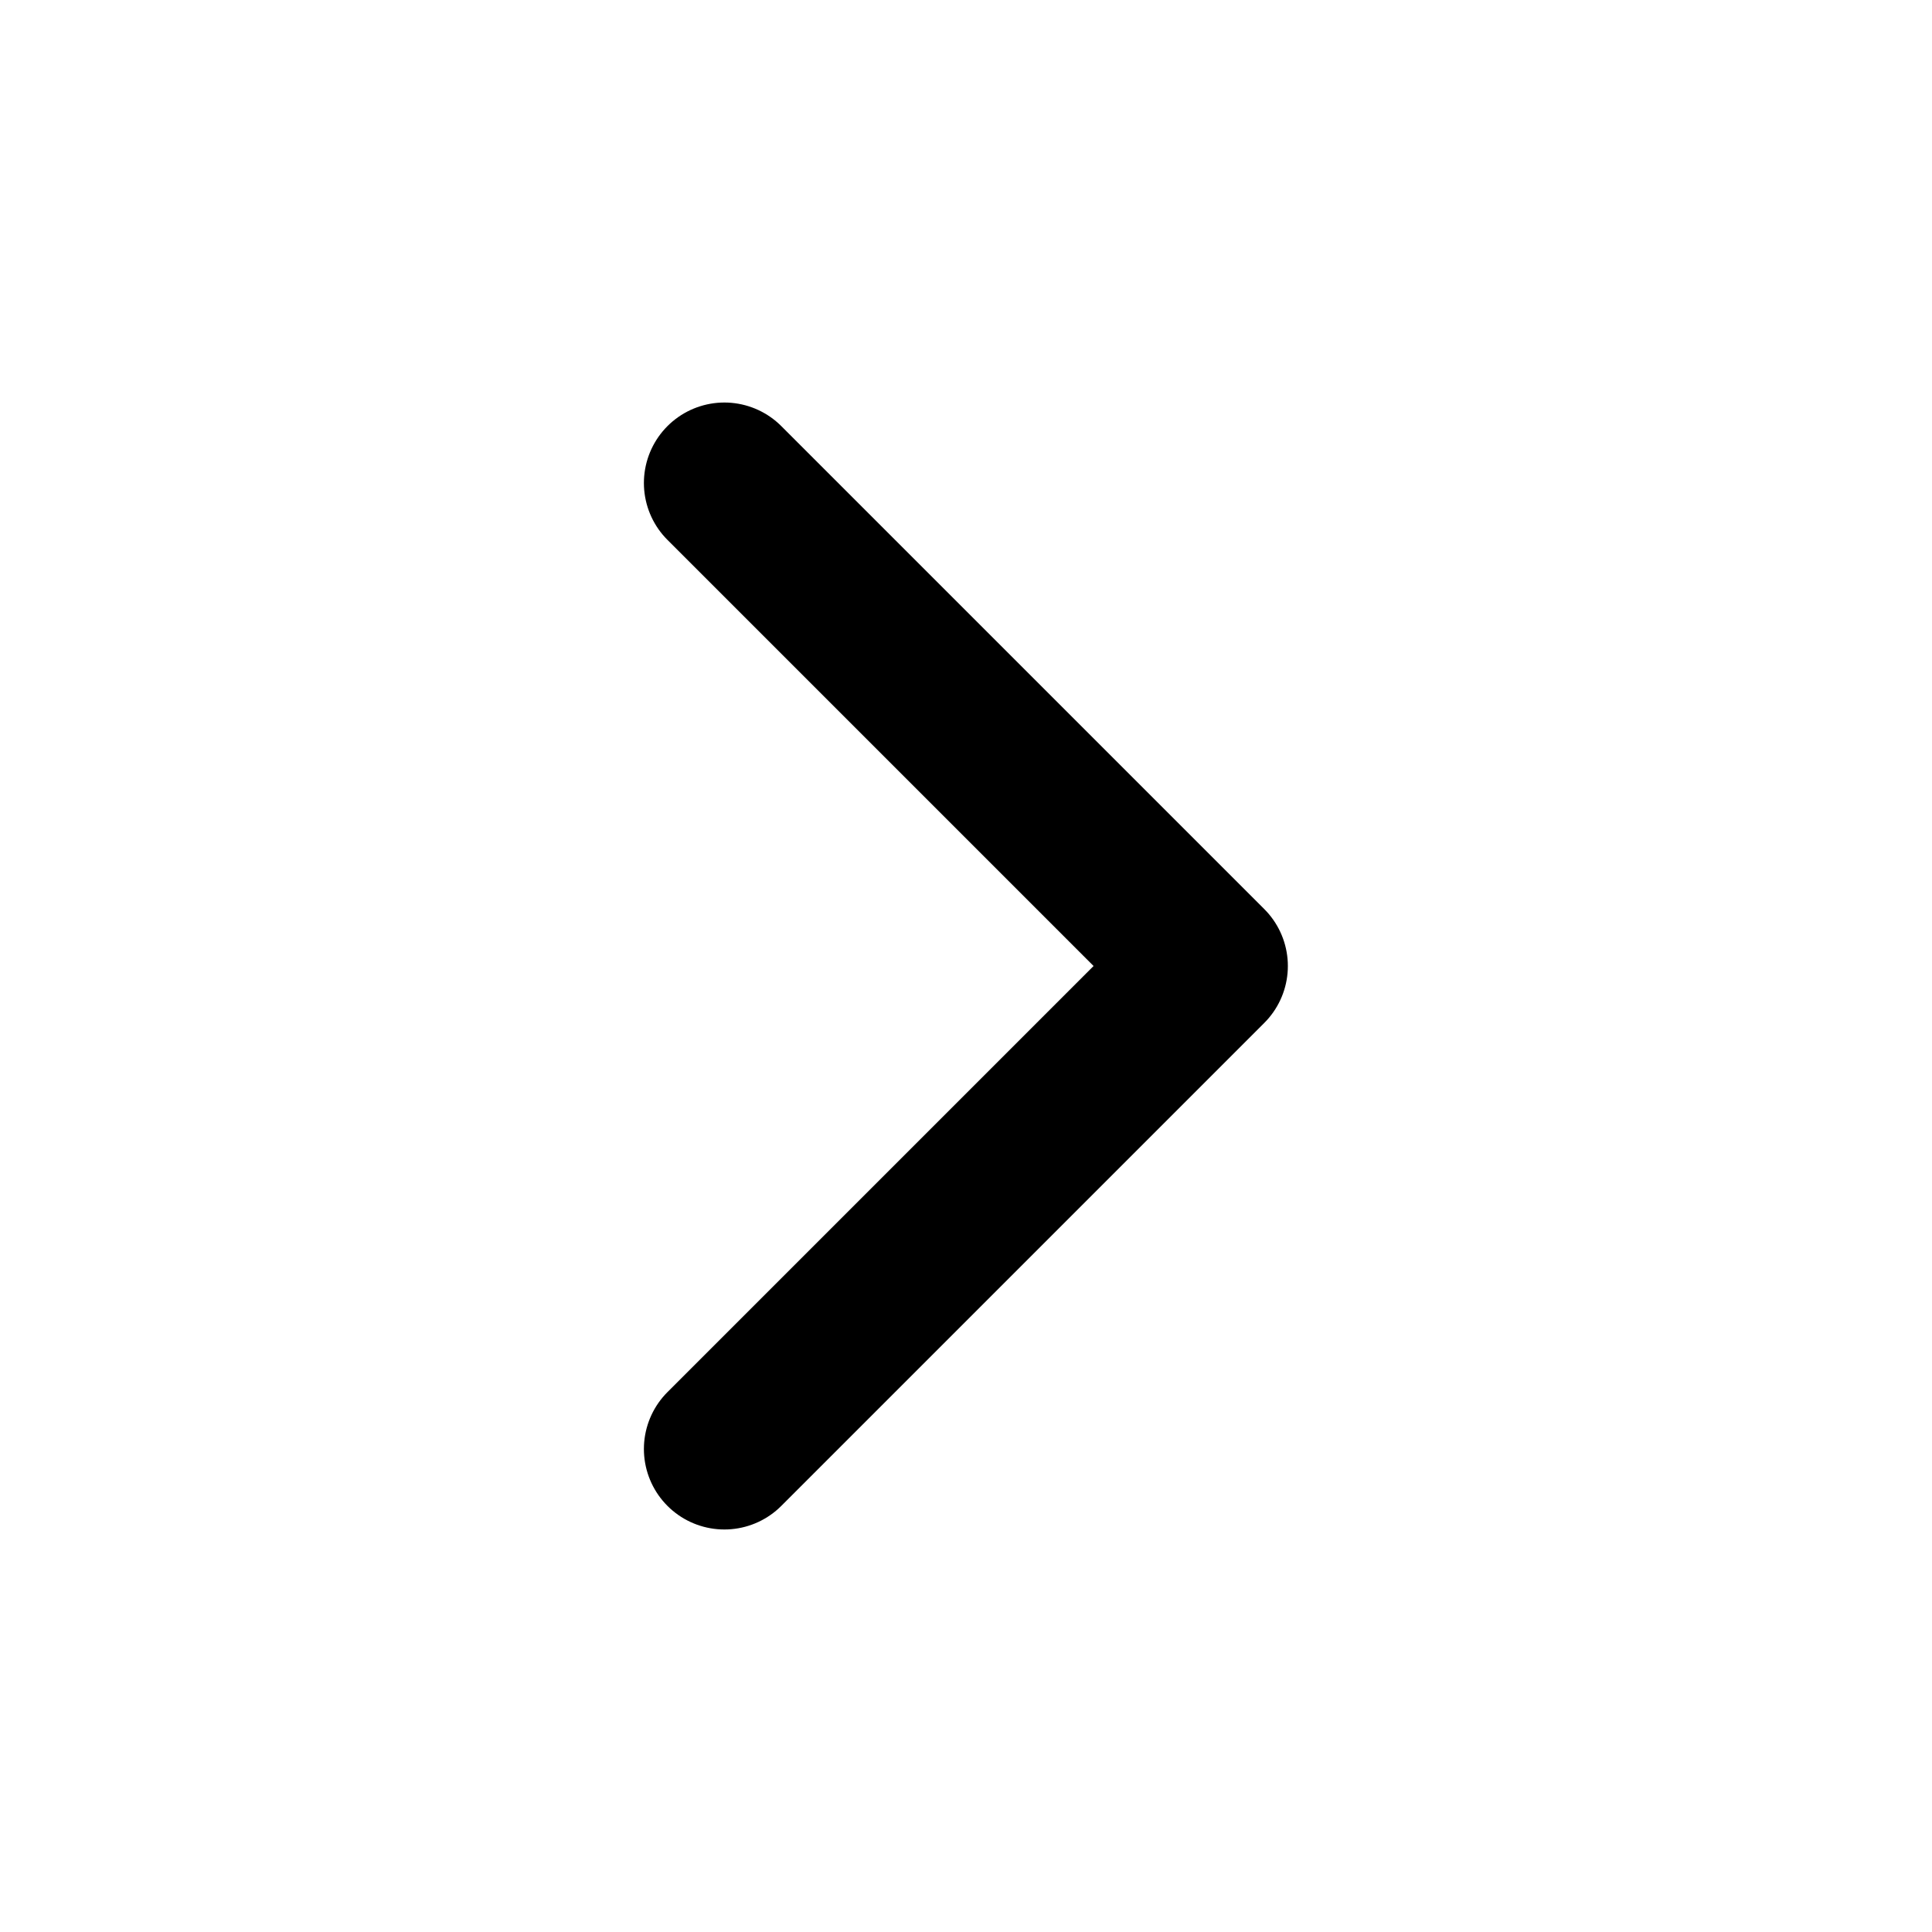
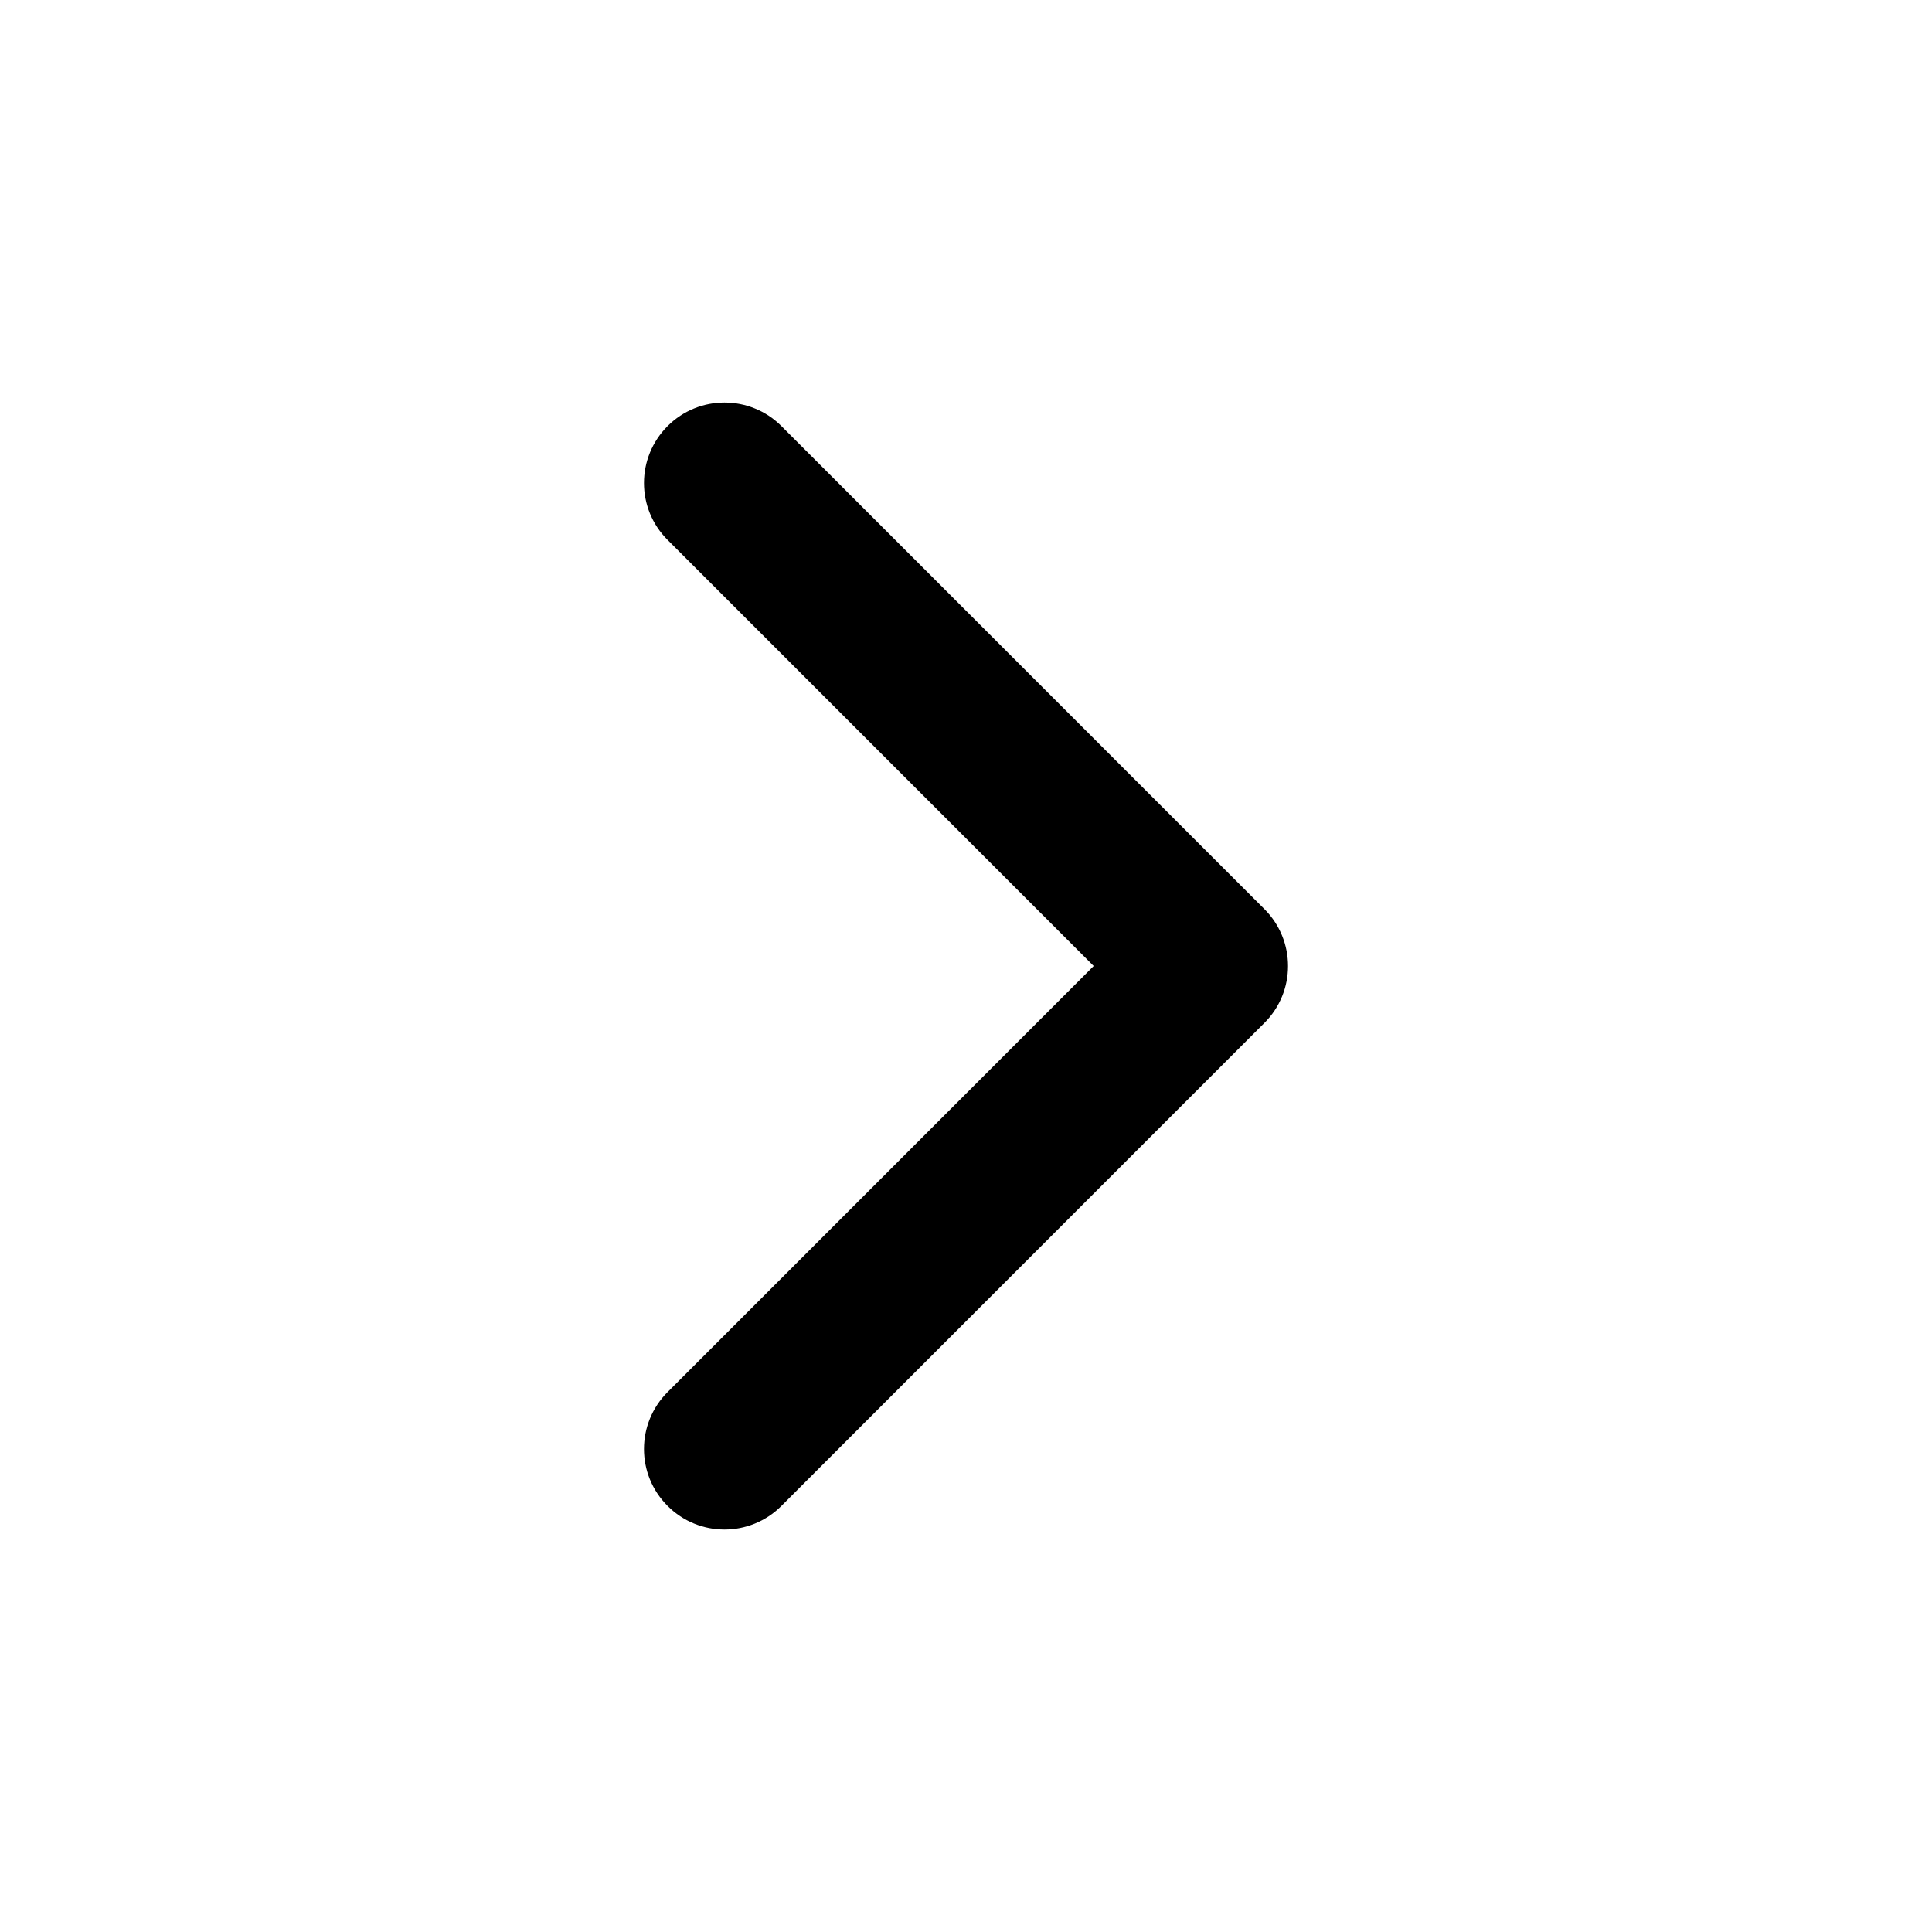
- <svg xmlns="http://www.w3.org/2000/svg" width="16" height="16" viewBox="0 0 16 16" fill="none">
-   <path d="M5.999 12L9.999 8L5.999 4" stroke="currentColor" stroke-width="1.333" stroke-linecap="round" stroke-linejoin="round" />
+ <svg xmlns="http://www.w3.org/2000/svg" width="24" height="24" viewBox="0 0 24 24" fill="none">
+   <path d="M8.293 6.707C7.902 6.317 7.902 5.684 8.293 5.293C8.683 4.903 9.316 4.903 9.707 5.293L15.707 11.293C16.098 11.684 16.098 12.317 15.707 12.707L9.707 18.707C9.316 19.098 8.683 19.098 8.293 18.707C7.902 18.317 7.902 17.684 8.293 17.293L13.586 12L8.293 6.707Z" fill="currentColor" />
</svg>
